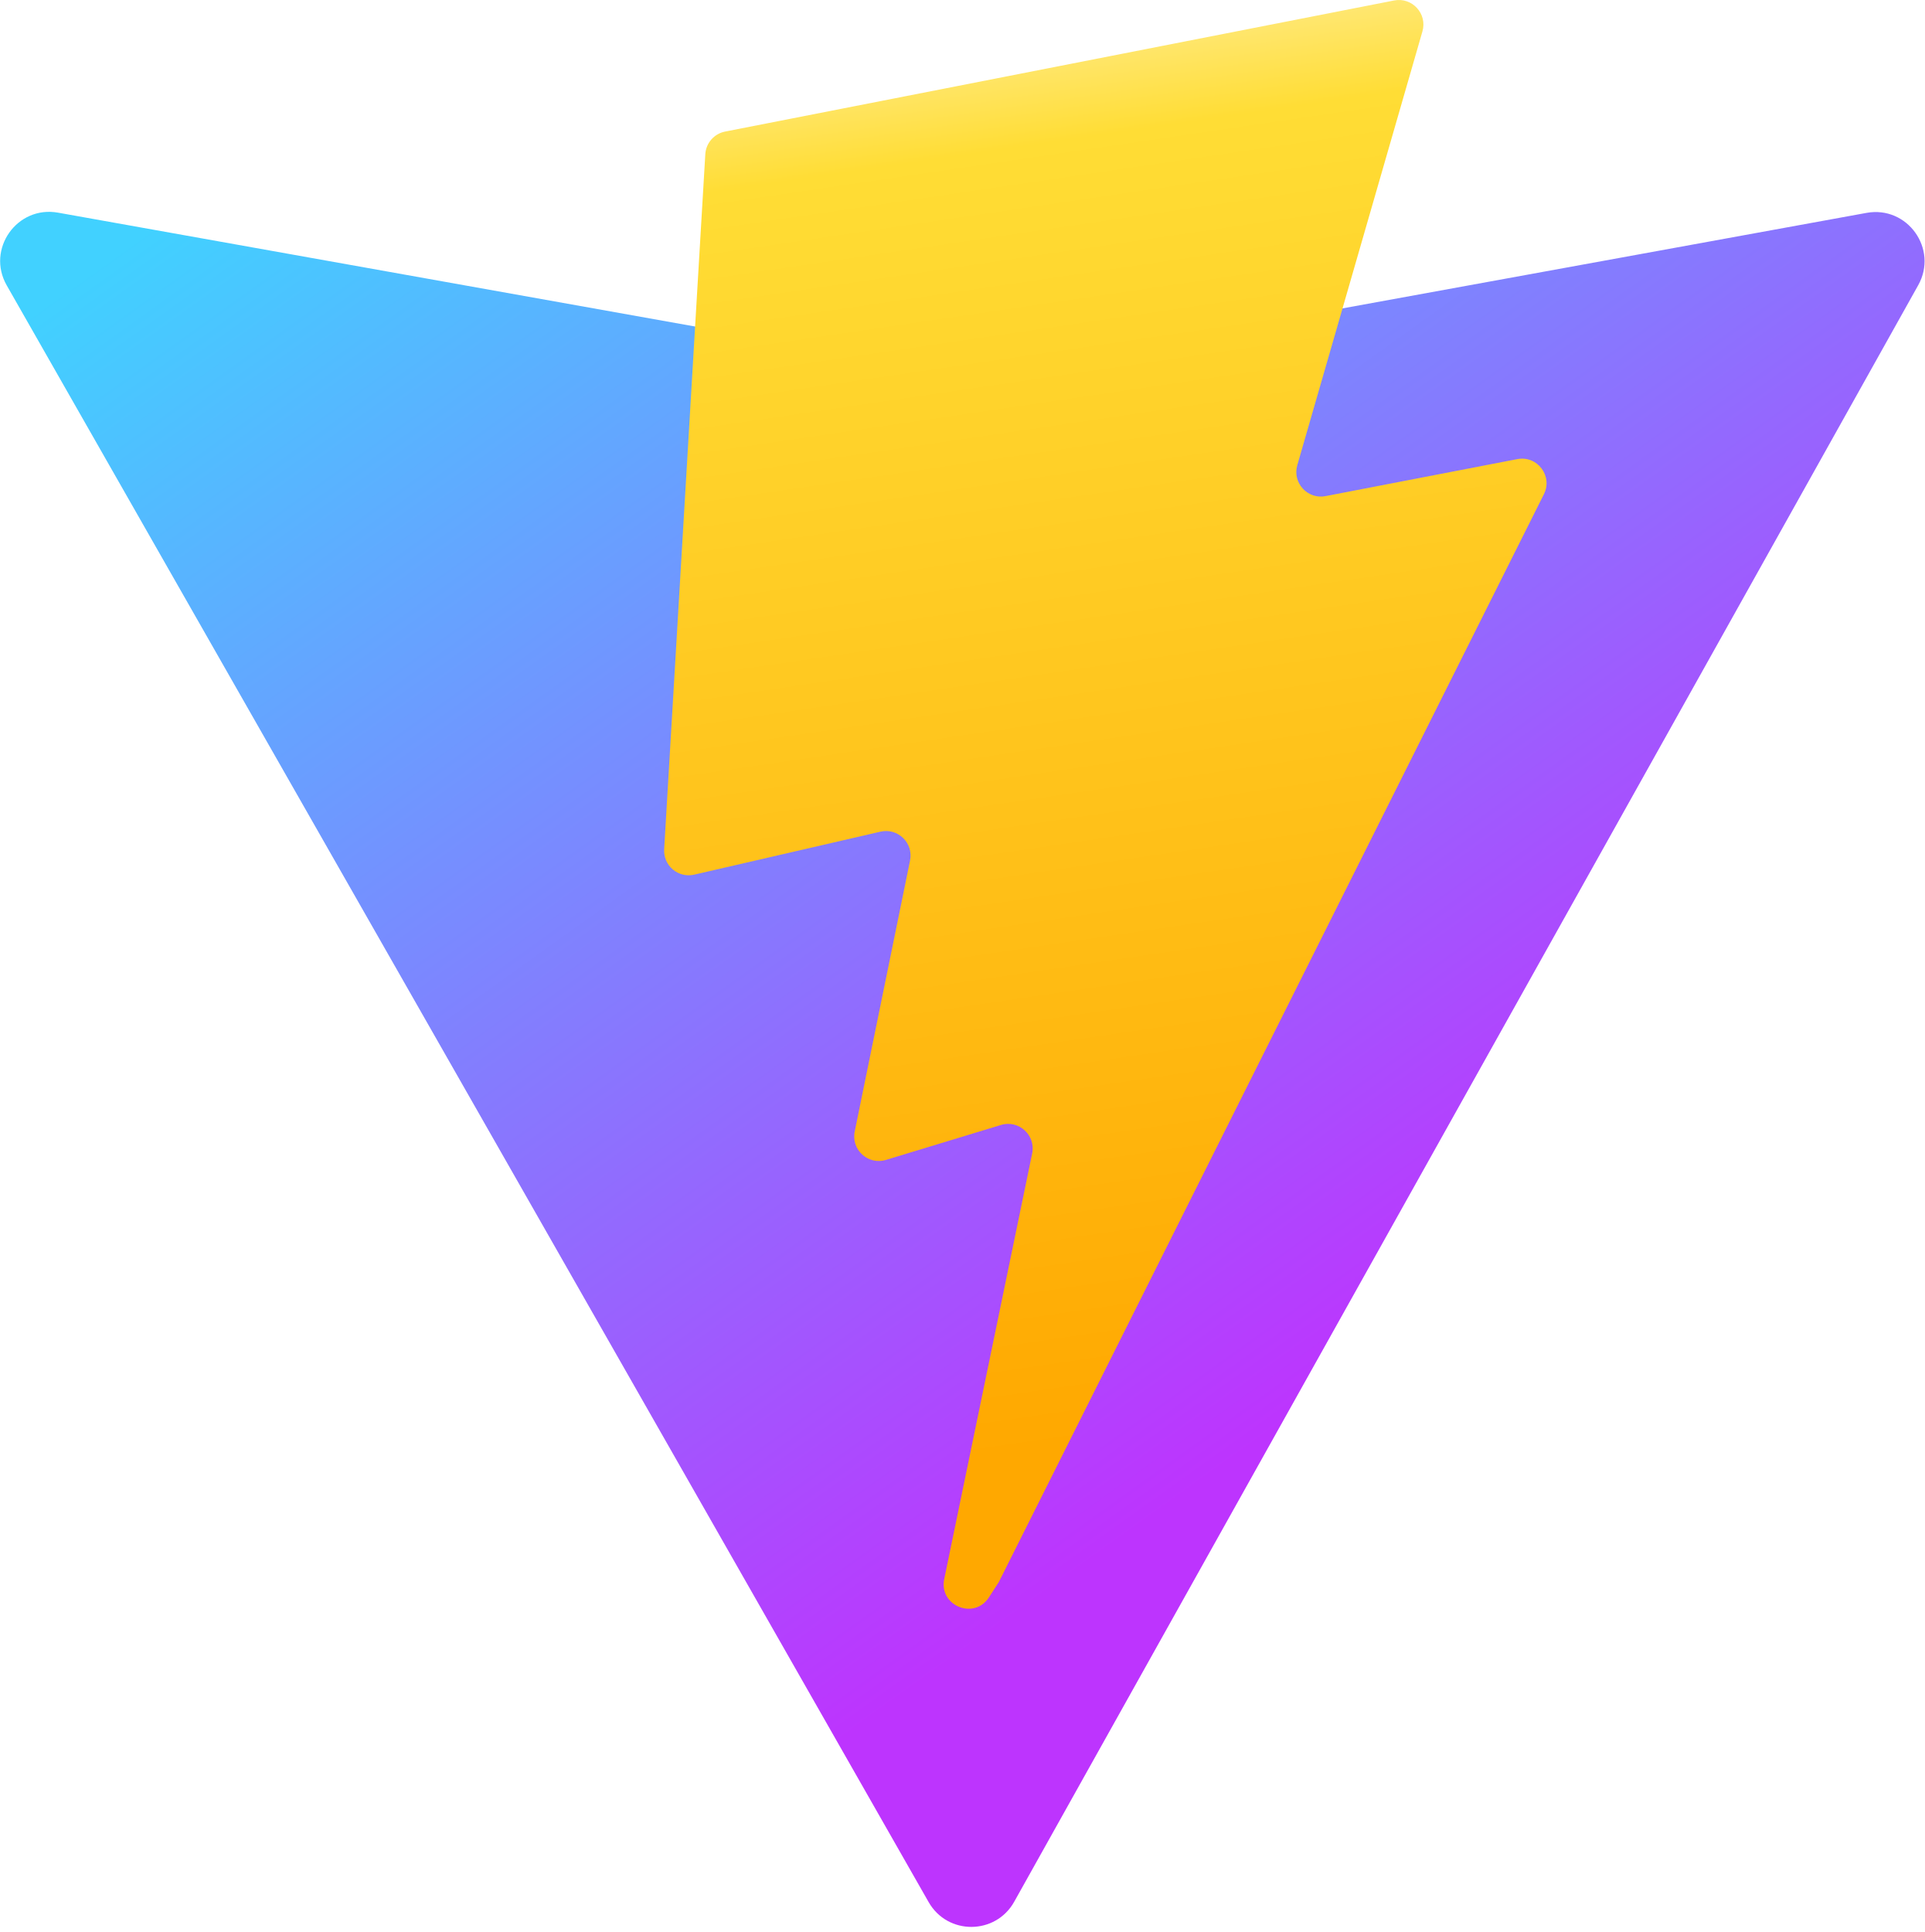
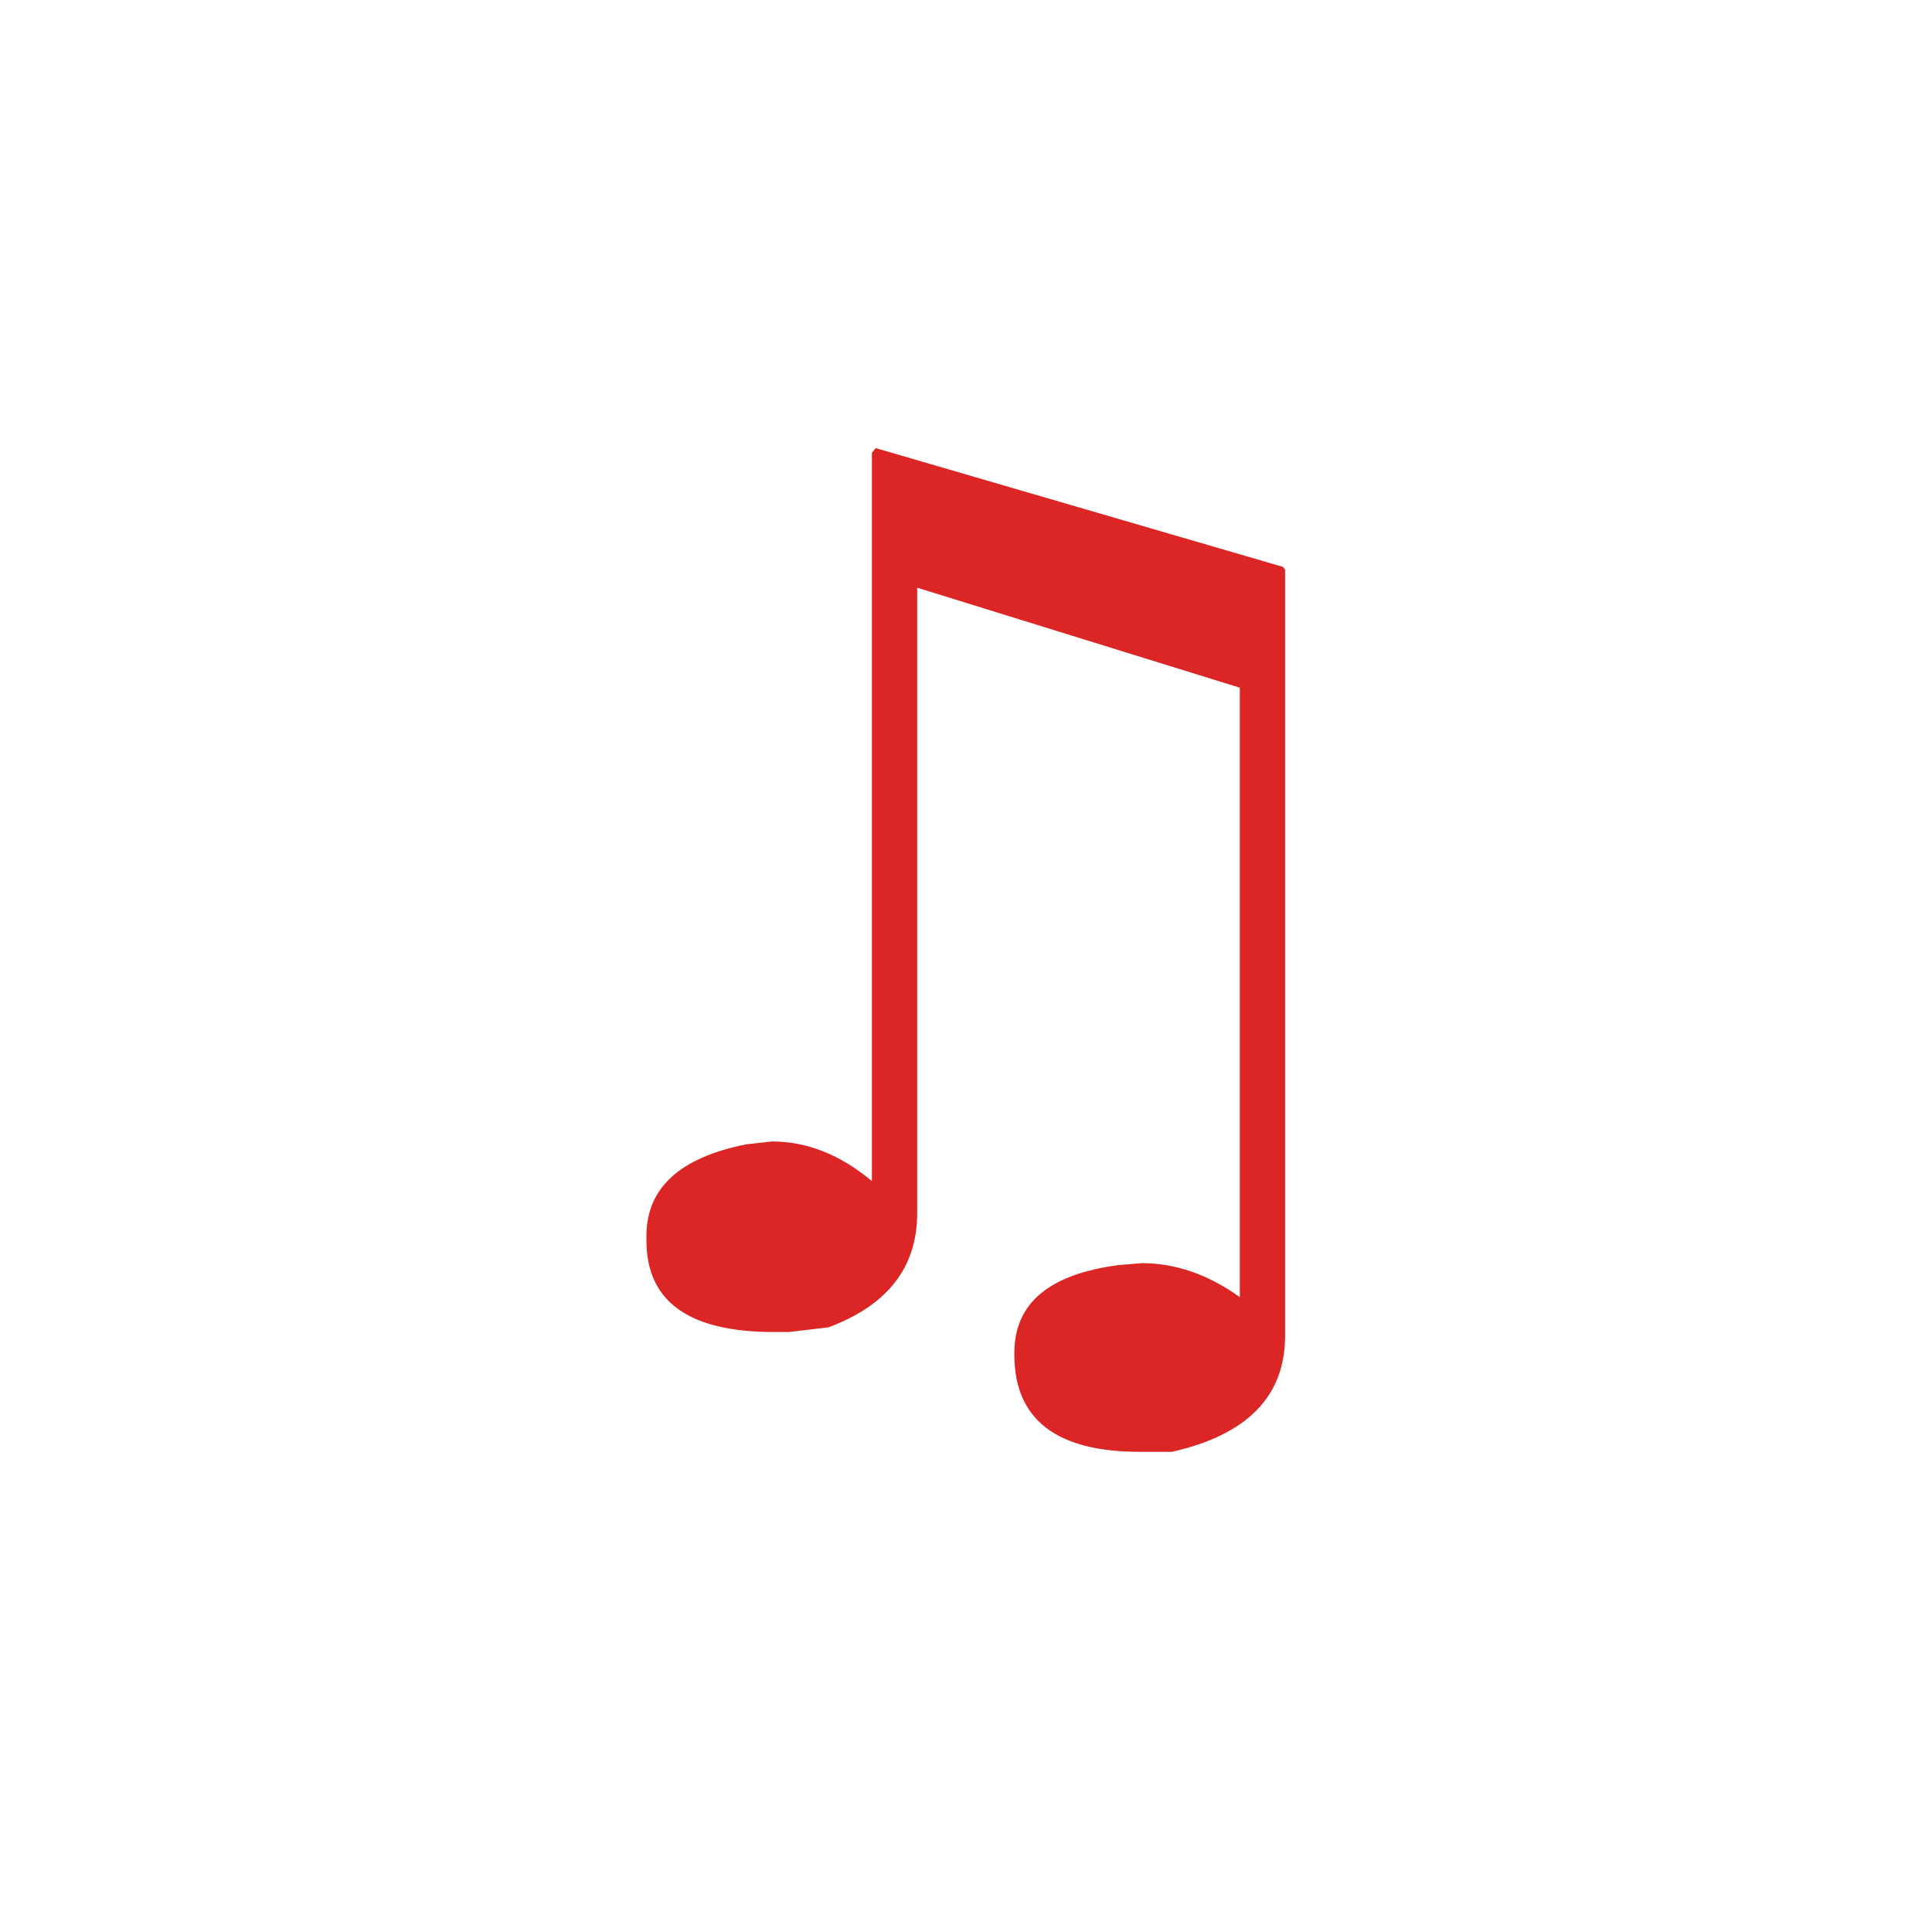
- <svg xmlns="http://www.w3.org/2000/svg" aria-hidden="true" role="img" class="iconify iconify--logos" width="31.88" height="32" preserveAspectRatio="xMidYMid meet" viewBox="0 0 256 257">
-   <defs>
-     <linearGradient id="IconifyId1813088fe1fbc01fb466" x1="-.828%" x2="57.636%" y1="7.652%" y2="78.411%">
-       <stop offset="0%" stop-color="#41D1FF" />
-       <stop offset="100%" stop-color="#BD34FE" />
-     </linearGradient>
-     <linearGradient id="IconifyId1813088fe1fbc01fb467" x1="43.376%" x2="50.316%" y1="2.242%" y2="89.03%">
-       <stop offset="0%" stop-color="#FFEA83" />
-       <stop offset="8.333%" stop-color="#FFDD35" />
-       <stop offset="100%" stop-color="#FFA800" />
-     </linearGradient>
-   </defs>
-   <path fill="url(#IconifyId1813088fe1fbc01fb466)" d="M255.153 37.938L134.897 252.976c-2.483 4.44-8.862 4.466-11.382.048L.875 37.958c-2.746-4.814 1.371-10.646 6.827-9.67l120.385 21.517a6.537 6.537 0 0 0 2.322-.004l117.867-21.483c5.438-.991 9.574 4.796 6.877 9.62Z" />
-   <path fill="url(#IconifyId1813088fe1fbc01fb467)" d="M185.432.063L96.44 17.501a3.268 3.268 0 0 0-2.634 3.014l-5.474 92.456a3.268 3.268 0 0 0 3.997 3.378l24.777-5.718c2.318-.535 4.413 1.507 3.936 3.838l-7.361 36.047c-.495 2.426 1.782 4.5 4.151 3.78l15.304-4.649c2.372-.72 4.652 1.36 4.15 3.788l-11.698 56.621c-.732 3.542 3.979 5.473 5.943 2.437l1.313-2.028l72.516-144.72c1.215-2.423-.88-5.186-3.54-4.672l-25.505 4.922c-2.396.462-4.435-1.77-3.759-4.114l16.646-57.705c.677-2.35-1.37-4.583-3.769-4.113Z" />
+ <svg xmlns="http://www.w3.org/2000/svg" width="32" height="32" viewBox="0 0 32 32" fill="none">
+   <text x="16" y="22" text-anchor="middle" font-family="serif" font-size="20" font-weight="bold" fill="#dc2626">♫</text>
</svg>
